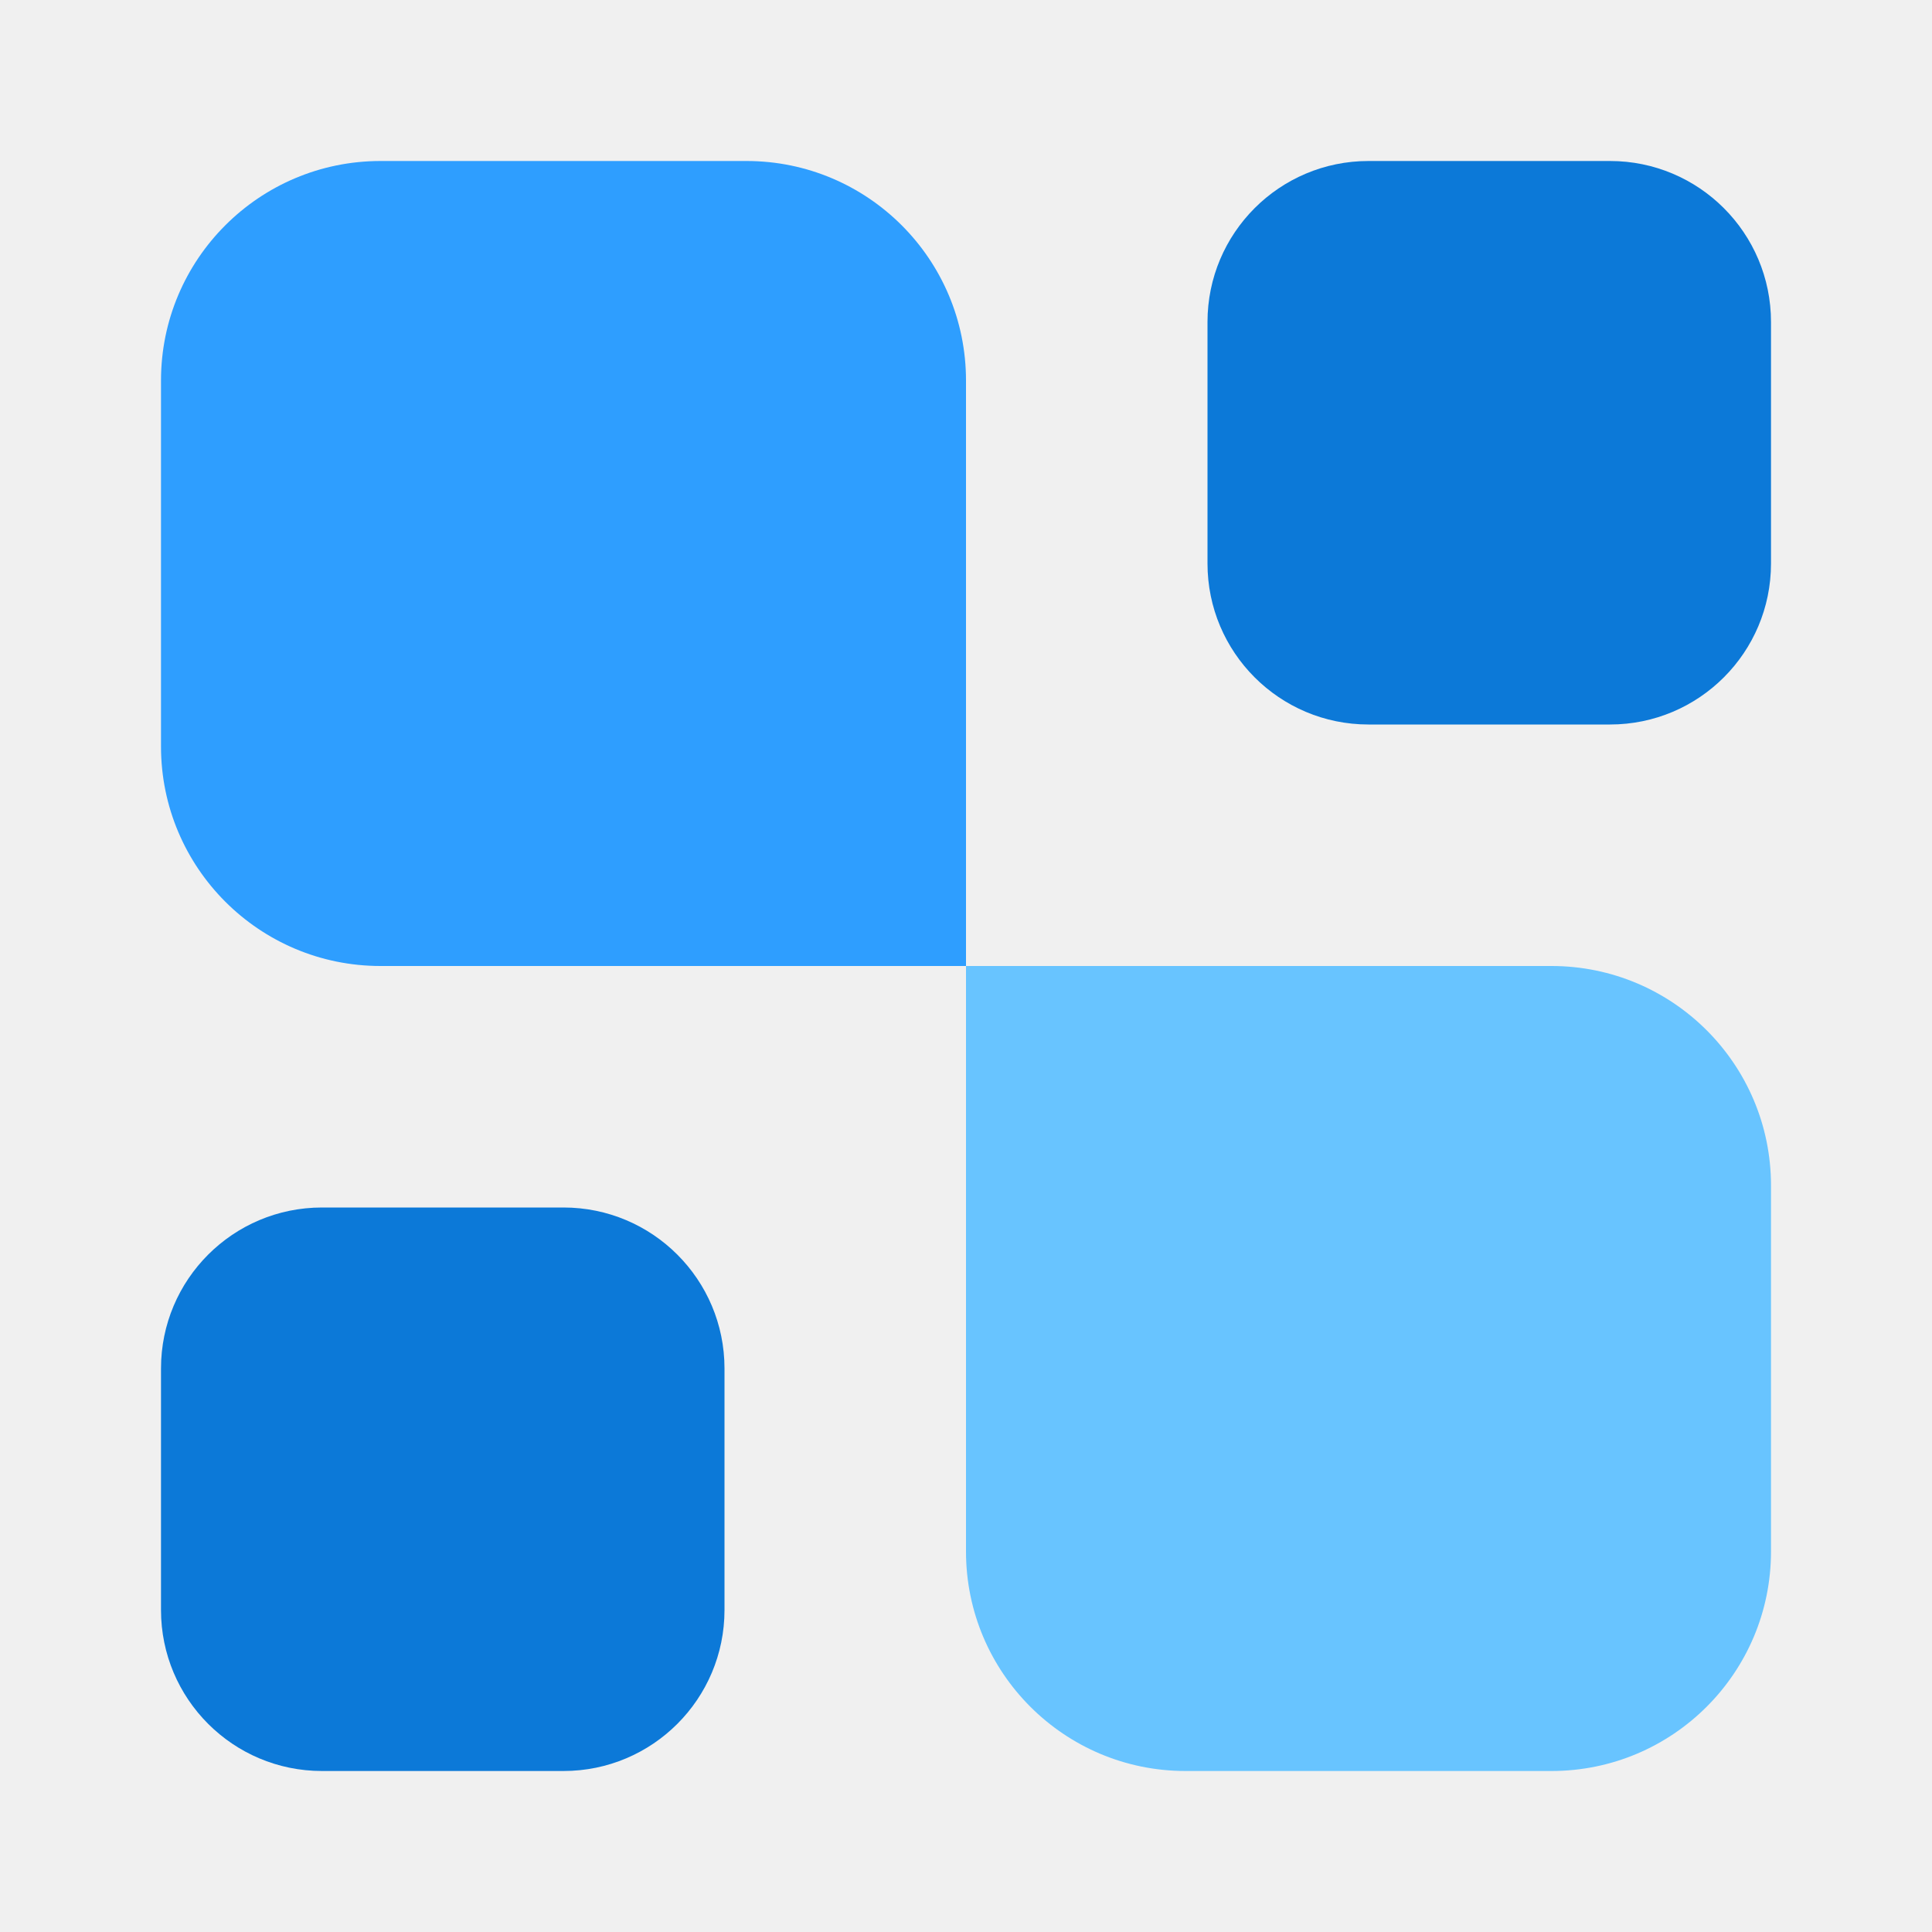
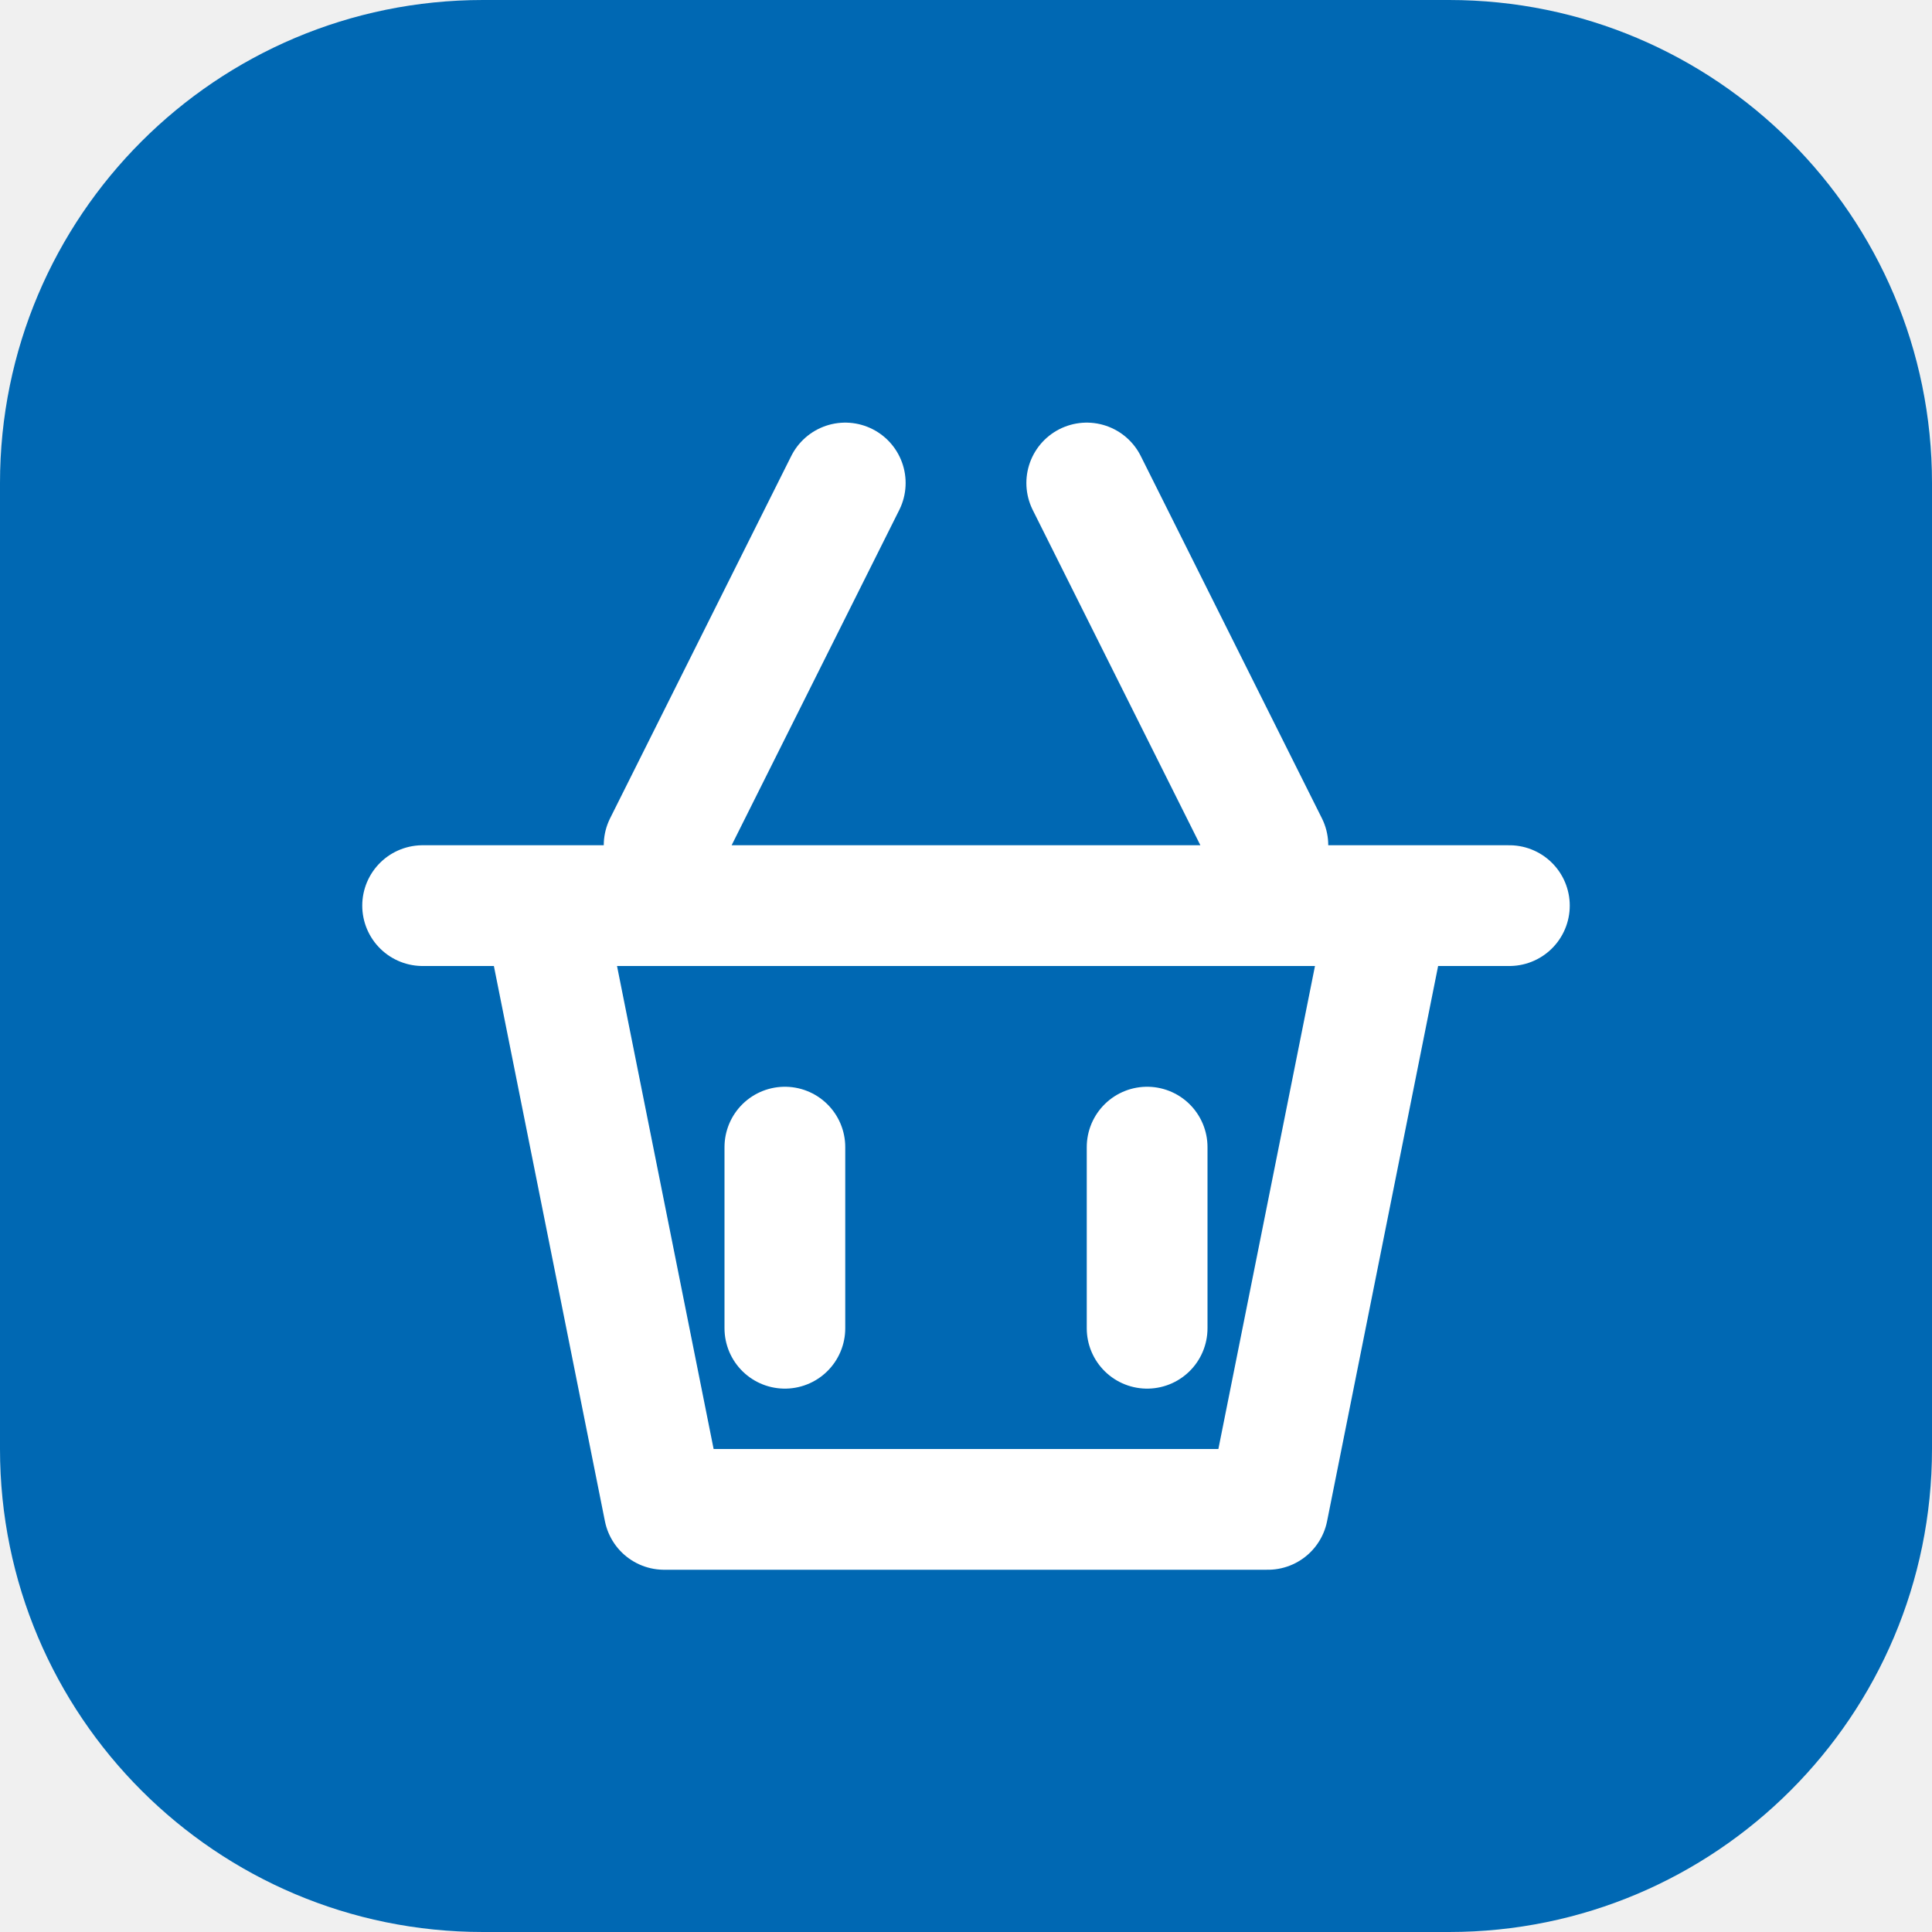
- <svg xmlns="http://www.w3.org/2000/svg" width="24" height="24" viewBox="0 0 24 24" fill="none">
-   <path d="M22 19.273C22 20.779 20.779 22 19.273 22H14.727C13.221 22 12 20.779 12 19.273V12H19.273C20.779 12 22 13.221 22 14.727V19.273Z" fill="#68C4FF" />
-   <path d="M20 2C21.105 2 22 2.895 22 4V7C22 8.105 21.105 9 20 9H17C15.895 9 15 8.105 15 7V4C15 2.895 15.895 2 17 2H20Z" fill="#0C79D8" />
-   <path d="M7 15C8.105 15 9 15.895 9 17V20C9 21.105 8.105 22 7 22H4C2.895 22 2 21.105 2 20V17C2 15.895 2.895 15 4 15H7Z" fill="#0C79D8" />
-   <path d="M12 12H4.727C3.221 12 2 10.779 2 9.273V4.727C2 3.221 3.221 2 4.727 2H9.273C10.779 2 12 3.221 12 4.727V12Z" fill="#2E9EFF" />
+ <svg xmlns="http://www.w3.org/2000/svg" width="32" height="32" viewBox="0 0 32 32" fill="none">
+   <rect width="32" height="32" rx="8" fill="#0068b3" />
+   <g stroke="#fff" stroke-width="2" stroke-linecap="round" stroke-linejoin="round">
+     <path d="m11 14 3-6m7 6-3-6M7 15h18M9 15l2 10h10l2-10" />
+     <path d="M13 19v3m6-3v3" />
+   </g>
</svg>
